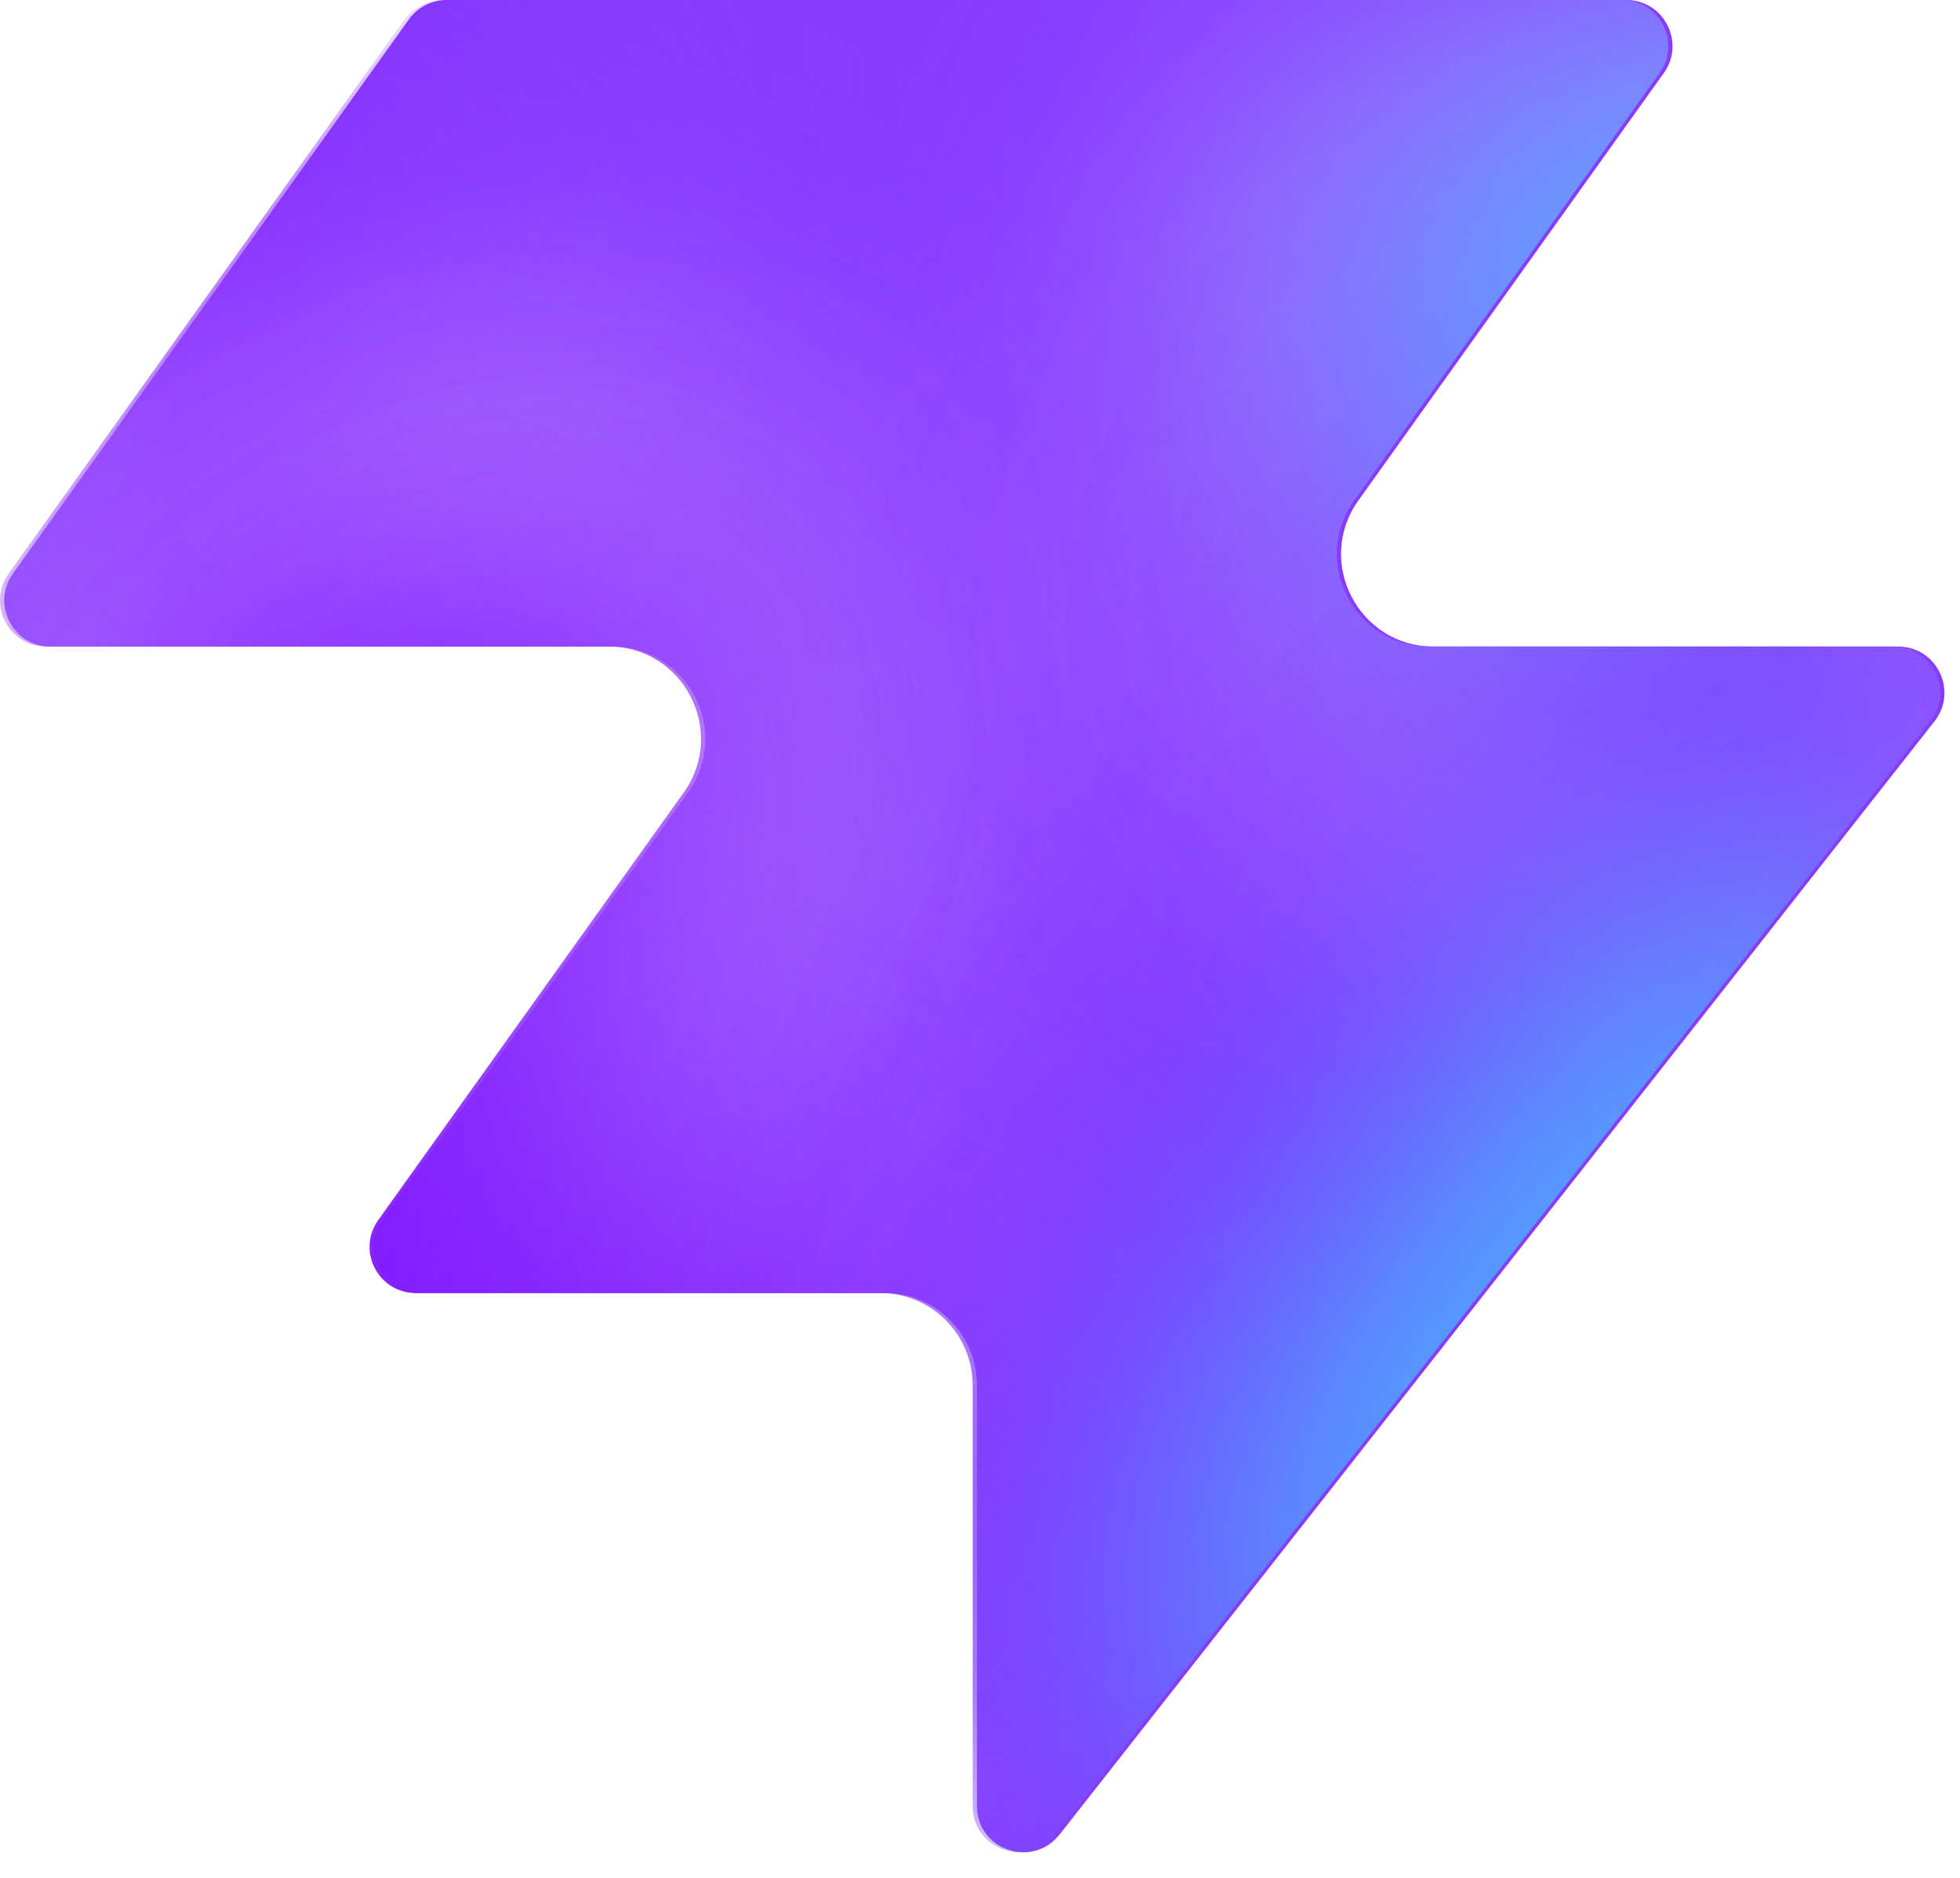
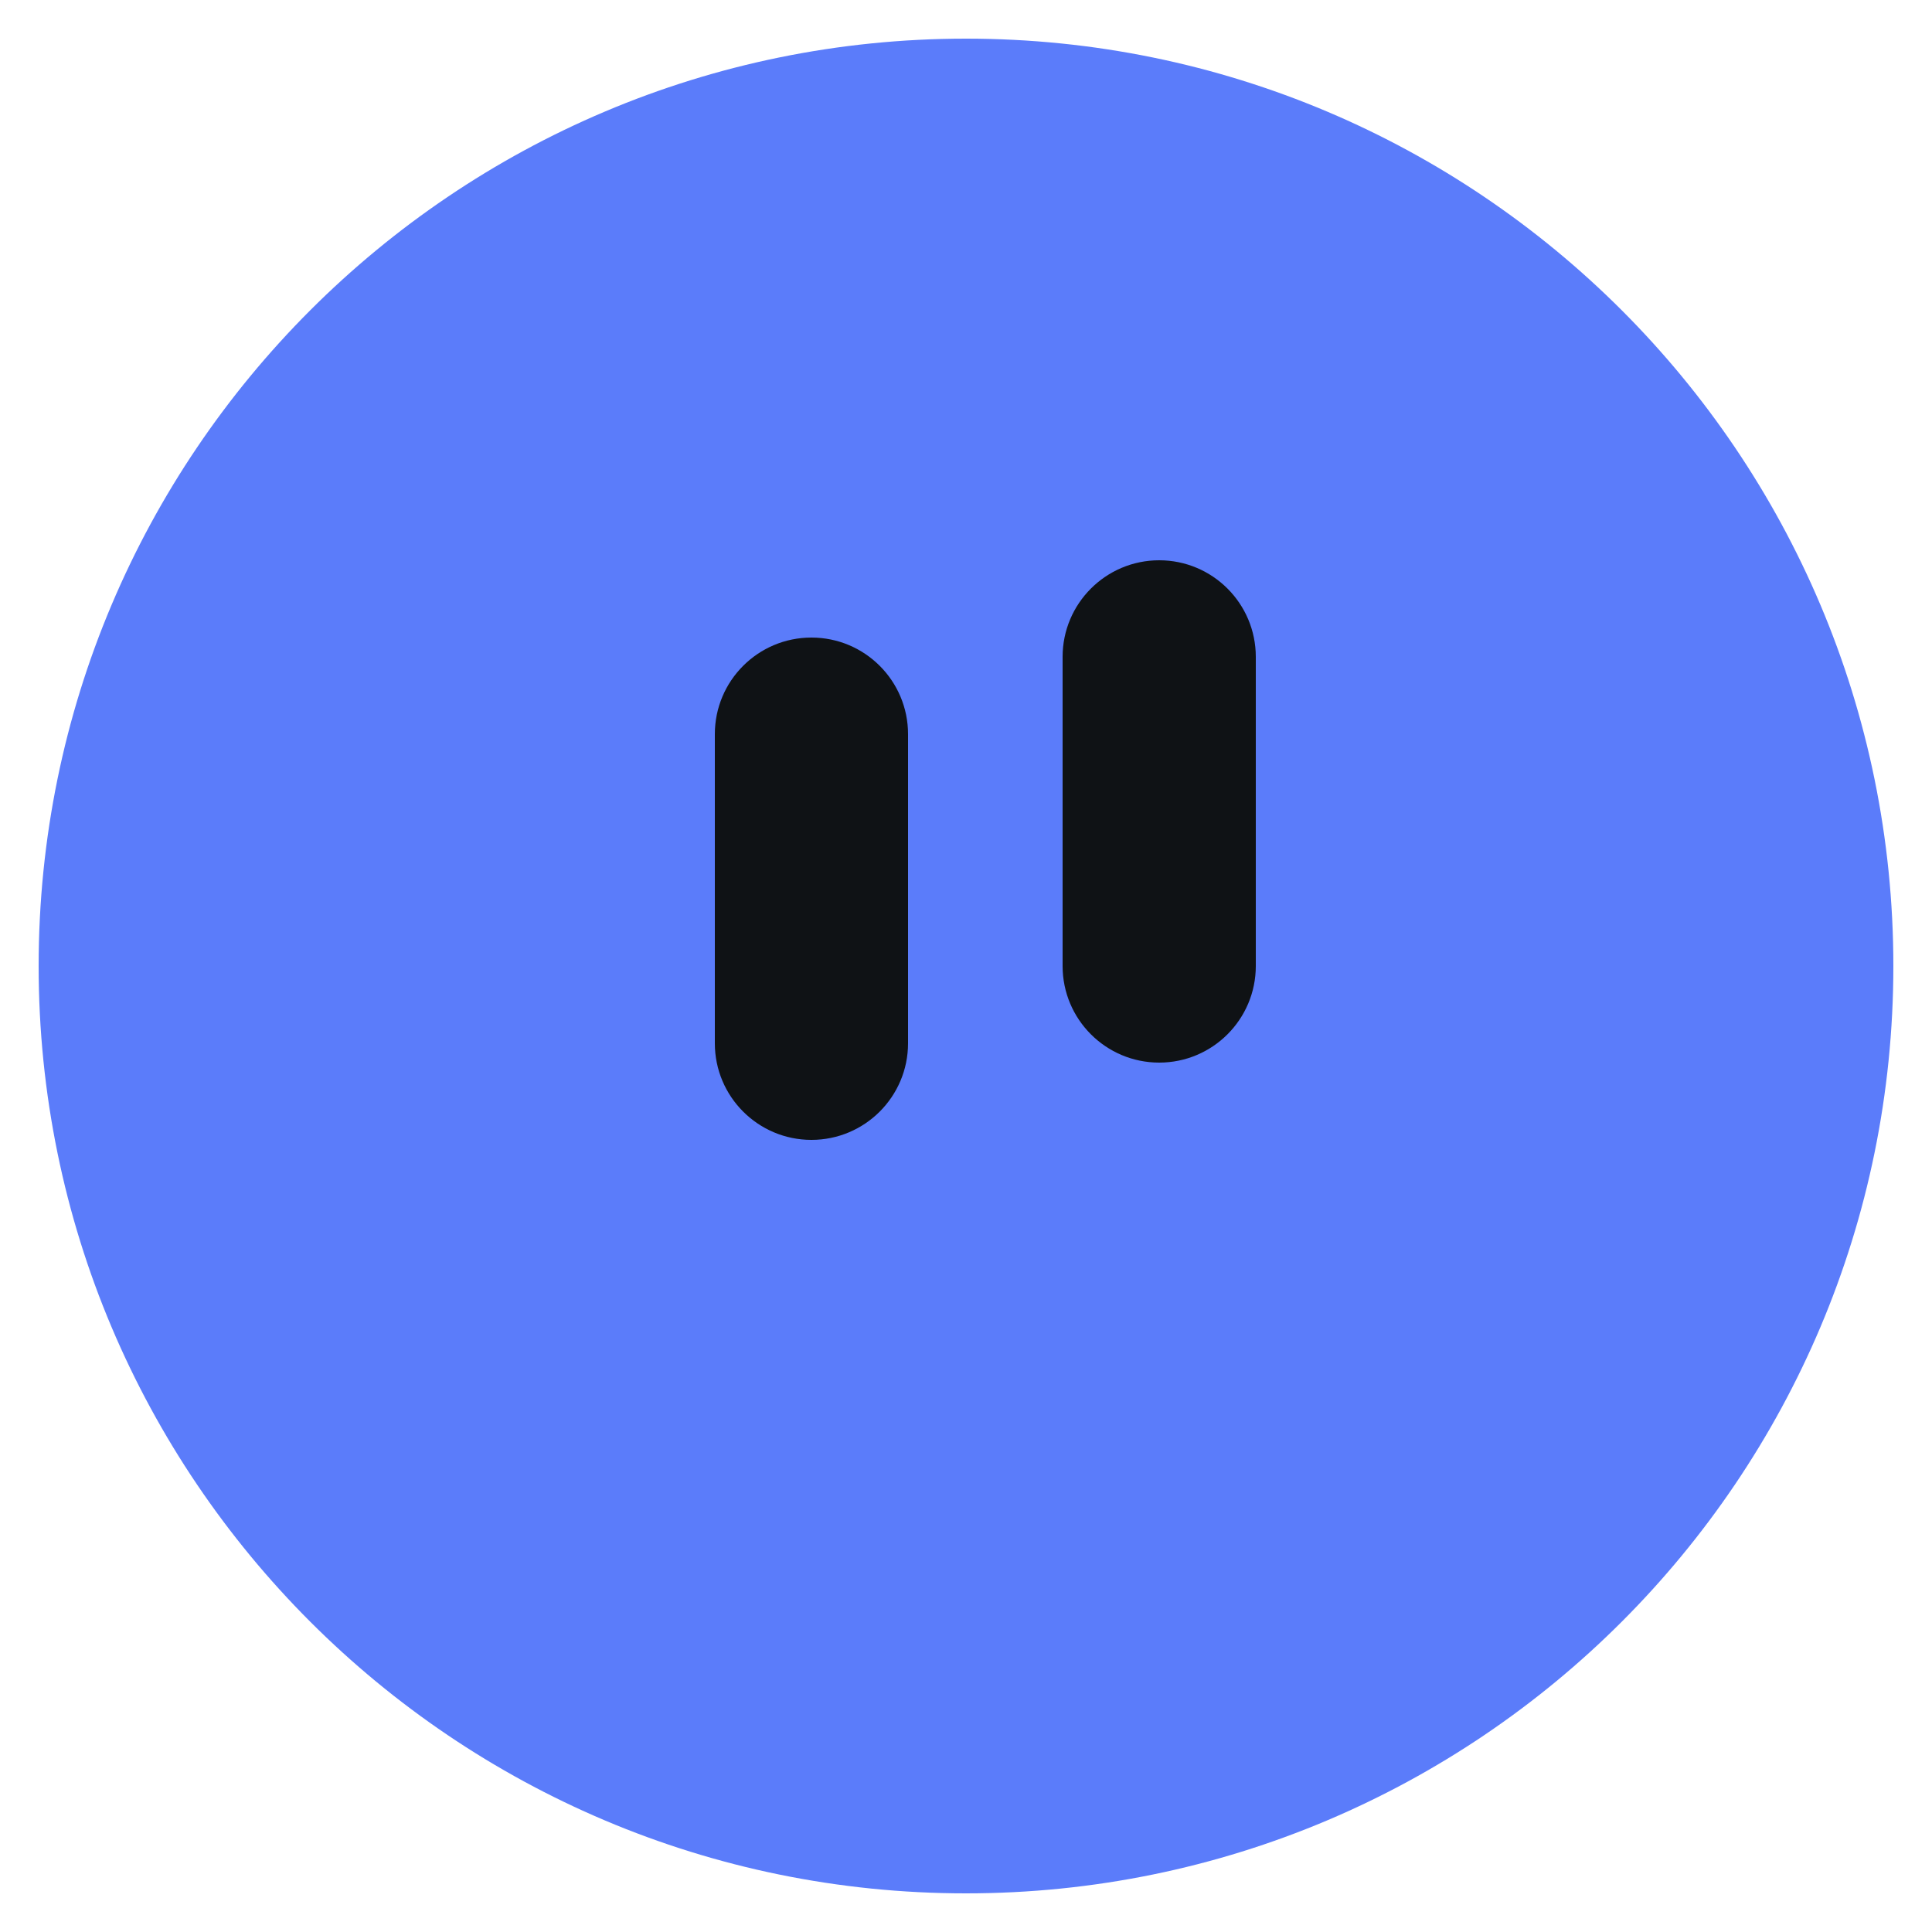
- <svg xmlns="http://www.w3.org/2000/svg" width="48" height="46" fill="none" viewBox="0 0 48 46">
-   <path fill="#863bff" d="M25.946 44.938c-.664.845-2.021.375-2.021-.698V33.937a2.26 2.26 0 0 0-2.262-2.262H10.287c-.92 0-1.456-1.04-.92-1.788l7.48-10.471c1.07-1.497 0-3.578-1.842-3.578H1.237c-.92 0-1.456-1.04-.92-1.788L10.013.474c.214-.297.556-.474.92-.474h28.894c.92 0 1.456 1.04.92 1.788l-7.48 10.471c-1.07 1.498 0 3.579 1.842 3.579h11.377c.943 0 1.473 1.088.89 1.83L25.947 44.94z" style="fill:#863bff;fill:color(display-p3 .525 .23 1);fill-opacity:1" />
-   <mask id="a" width="48" height="46" x="0" y="0" maskUnits="userSpaceOnUse" style="mask-type:alpha">
-     <path fill="#000" d="M25.842 44.938c-.664.844-2.021.375-2.021-.698V33.937a2.26 2.26 0 0 0-2.262-2.262H10.183c-.92 0-1.456-1.04-.92-1.788l7.48-10.471c1.07-1.498 0-3.579-1.842-3.579H1.133c-.92 0-1.456-1.04-.92-1.787L9.91.473c.214-.297.556-.474.92-.474h28.894c.92 0 1.456 1.04.92 1.788l-7.48 10.471c-1.07 1.498 0 3.578 1.842 3.578h11.377c.943 0 1.473 1.088.89 1.832L25.843 44.94z" style="fill:#000;fill-opacity:1" />
-   </mask>
-   <g mask="url(#a)">
-     <g filter="url(#b)">
-       <ellipse cx="5.508" cy="14.704" fill="#ede6ff" rx="5.508" ry="14.704" style="fill:#ede6ff;fill:color(display-p3 .927 .903 1);fill-opacity:1" transform="matrix(.00324 1 1 -.00324 -4.47 31.516)" />
-     </g>
-     <g filter="url(#c)">
-       <ellipse cx="10.399" cy="29.851" fill="#ede6ff" rx="10.399" ry="29.851" style="fill:#ede6ff;fill:color(display-p3 .927 .903 1);fill-opacity:1" transform="matrix(.00324 1 1 -.00324 -39.328 7.883)" />
-     </g>
-     <g filter="url(#d)">
-       <ellipse cx="5.508" cy="30.487" fill="#7e14ff" rx="5.508" ry="30.487" style="fill:#7e14ff;fill:color(display-p3 .492 .077 1);fill-opacity:1" transform="rotate(89.814 -25.913 -14.639)scale(1 -1)" />
-     </g>
-     <g filter="url(#e)">
-       <ellipse cx="5.508" cy="30.599" fill="#7e14ff" rx="5.508" ry="30.599" style="fill:#7e14ff;fill:color(display-p3 .492 .077 1);fill-opacity:1" transform="rotate(89.814 -32.644 -3.334)scale(1 -1)" />
-     </g>
-     <g filter="url(#f)">
-       <ellipse cx="5.508" cy="30.599" fill="#7e14ff" rx="5.508" ry="30.599" style="fill:#7e14ff;fill:color(display-p3 .492 .077 1);fill-opacity:1" transform="matrix(.00324 1 1 -.00324 -34.34 30.47)" />
-     </g>
-     <g filter="url(#g)">
-       <ellipse cx="14.072" cy="22.078" fill="#ede6ff" rx="14.072" ry="22.078" style="fill:#ede6ff;fill:color(display-p3 .927 .903 1);fill-opacity:1" transform="rotate(93.35 24.506 48.493)scale(-1 1)" />
-     </g>
-     <g filter="url(#h)">
-       <ellipse cx="3.47" cy="21.501" fill="#7e14ff" rx="3.47" ry="21.501" style="fill:#7e14ff;fill:color(display-p3 .492 .077 1);fill-opacity:1" transform="rotate(89.009 28.708 47.59)scale(-1 1)" />
-     </g>
-     <g filter="url(#i)">
-       <ellipse cx="3.47" cy="21.501" fill="#7e14ff" rx="3.47" ry="21.501" style="fill:#7e14ff;fill:color(display-p3 .492 .077 1);fill-opacity:1" transform="rotate(89.009 28.708 47.59)scale(-1 1)" />
-     </g>
-     <g filter="url(#j)">
-       <ellipse cx=".387" cy="8.972" fill="#7e14ff" rx="4.407" ry="29.108" style="fill:#7e14ff;fill:color(display-p3 .492 .077 1);fill-opacity:1" transform="rotate(39.51 .387 8.972)" />
-     </g>
-     <g filter="url(#k)">
-       <ellipse cx="47.523" cy="-6.092" fill="#7e14ff" rx="4.407" ry="29.108" style="fill:#7e14ff;fill:color(display-p3 .492 .077 1);fill-opacity:1" transform="rotate(37.892 47.523 -6.092)" />
-     </g>
-     <g filter="url(#l)">
-       <ellipse cx="41.412" cy="6.333" fill="#47bfff" rx="5.971" ry="9.665" style="fill:#47bfff;fill:color(display-p3 .28 .748 1);fill-opacity:1" transform="rotate(37.892 41.412 6.333)" />
-     </g>
-     <g filter="url(#m)">
-       <ellipse cx="-1.879" cy="38.332" fill="#7e14ff" rx="4.407" ry="29.108" style="fill:#7e14ff;fill:color(display-p3 .492 .077 1);fill-opacity:1" transform="rotate(37.892 -1.88 38.332)" />
-     </g>
-     <g filter="url(#n)">
-       <ellipse cx="-1.879" cy="38.332" fill="#7e14ff" rx="4.407" ry="29.108" style="fill:#7e14ff;fill:color(display-p3 .492 .077 1);fill-opacity:1" transform="rotate(37.892 -1.88 38.332)" />
-     </g>
-     <g filter="url(#o)">
-       <ellipse cx="35.651" cy="29.907" fill="#7e14ff" rx="4.407" ry="29.108" style="fill:#7e14ff;fill:color(display-p3 .492 .077 1);fill-opacity:1" transform="rotate(37.892 35.651 29.907)" />
-     </g>
-     <g filter="url(#p)">
-       <ellipse cx="38.418" cy="32.4" fill="#47bfff" rx="5.971" ry="15.297" style="fill:#47bfff;fill:color(display-p3 .28 .748 1);fill-opacity:1" transform="rotate(37.892 38.418 32.4)" />
-     </g>
-   </g>
-   <defs>
-     <filter id="b" width="60.045" height="41.654" x="-19.77" y="16.149" color-interpolation-filters="sRGB" filterUnits="userSpaceOnUse">
-       <feFlood flood-opacity="0" result="BackgroundImageFix" />
-       <feBlend in="SourceGraphic" in2="BackgroundImageFix" result="shape" />
-       <feGaussianBlur result="effect1_foregroundBlur_2002_17158" stdDeviation="7.659" />
-     </filter>
-     <filter id="c" width="90.34" height="51.437" x="-54.613" y="-7.533" color-interpolation-filters="sRGB" filterUnits="userSpaceOnUse">
-       <feFlood flood-opacity="0" result="BackgroundImageFix" />
-       <feBlend in="SourceGraphic" in2="BackgroundImageFix" result="shape" />
-       <feGaussianBlur result="effect1_foregroundBlur_2002_17158" stdDeviation="7.659" />
-     </filter>
-     <filter id="d" width="79.355" height="29.4" x="-49.64" y="2.03" color-interpolation-filters="sRGB" filterUnits="userSpaceOnUse">
-       <feFlood flood-opacity="0" result="BackgroundImageFix" />
-       <feBlend in="SourceGraphic" in2="BackgroundImageFix" result="shape" />
-       <feGaussianBlur result="effect1_foregroundBlur_2002_17158" stdDeviation="4.596" />
-     </filter>
-     <filter id="e" width="79.579" height="29.4" x="-45.045" y="20.029" color-interpolation-filters="sRGB" filterUnits="userSpaceOnUse">
-       <feFlood flood-opacity="0" result="BackgroundImageFix" />
-       <feBlend in="SourceGraphic" in2="BackgroundImageFix" result="shape" />
-       <feGaussianBlur result="effect1_foregroundBlur_2002_17158" stdDeviation="4.596" />
-     </filter>
-     <filter id="f" width="79.579" height="29.4" x="-43.513" y="21.178" color-interpolation-filters="sRGB" filterUnits="userSpaceOnUse">
-       <feFlood flood-opacity="0" result="BackgroundImageFix" />
-       <feBlend in="SourceGraphic" in2="BackgroundImageFix" result="shape" />
-       <feGaussianBlur result="effect1_foregroundBlur_2002_17158" stdDeviation="4.596" />
-     </filter>
-     <filter id="g" width="74.749" height="58.852" x="15.756" y="-17.901" color-interpolation-filters="sRGB" filterUnits="userSpaceOnUse">
-       <feFlood flood-opacity="0" result="BackgroundImageFix" />
-       <feBlend in="SourceGraphic" in2="BackgroundImageFix" result="shape" />
-       <feGaussianBlur result="effect1_foregroundBlur_2002_17158" stdDeviation="7.659" />
-     </filter>
-     <filter id="h" width="61.377" height="25.362" x="23.548" y="2.284" color-interpolation-filters="sRGB" filterUnits="userSpaceOnUse">
-       <feFlood flood-opacity="0" result="BackgroundImageFix" />
-       <feBlend in="SourceGraphic" in2="BackgroundImageFix" result="shape" />
-       <feGaussianBlur result="effect1_foregroundBlur_2002_17158" stdDeviation="4.596" />
-     </filter>
-     <filter id="i" width="61.377" height="25.362" x="23.548" y="2.284" color-interpolation-filters="sRGB" filterUnits="userSpaceOnUse">
-       <feFlood flood-opacity="0" result="BackgroundImageFix" />
-       <feBlend in="SourceGraphic" in2="BackgroundImageFix" result="shape" />
-       <feGaussianBlur result="effect1_foregroundBlur_2002_17158" stdDeviation="4.596" />
-     </filter>
-     <filter id="j" width="56.045" height="63.649" x="-27.636" y="-22.853" color-interpolation-filters="sRGB" filterUnits="userSpaceOnUse">
-       <feFlood flood-opacity="0" result="BackgroundImageFix" />
-       <feBlend in="SourceGraphic" in2="BackgroundImageFix" result="shape" />
-       <feGaussianBlur result="effect1_foregroundBlur_2002_17158" stdDeviation="4.596" />
-     </filter>
-     <filter id="k" width="54.814" height="64.646" x="20.116" y="-38.415" color-interpolation-filters="sRGB" filterUnits="userSpaceOnUse">
-       <feFlood flood-opacity="0" result="BackgroundImageFix" />
-       <feBlend in="SourceGraphic" in2="BackgroundImageFix" result="shape" />
-       <feGaussianBlur result="effect1_foregroundBlur_2002_17158" stdDeviation="4.596" />
-     </filter>
-     <filter id="l" width="33.541" height="35.313" x="24.641" y="-11.323" color-interpolation-filters="sRGB" filterUnits="userSpaceOnUse">
-       <feFlood flood-opacity="0" result="BackgroundImageFix" />
-       <feBlend in="SourceGraphic" in2="BackgroundImageFix" result="shape" />
-       <feGaussianBlur result="effect1_foregroundBlur_2002_17158" stdDeviation="4.596" />
-     </filter>
-     <filter id="m" width="54.814" height="64.646" x="-29.286" y="6.009" color-interpolation-filters="sRGB" filterUnits="userSpaceOnUse">
-       <feFlood flood-opacity="0" result="BackgroundImageFix" />
-       <feBlend in="SourceGraphic" in2="BackgroundImageFix" result="shape" />
-       <feGaussianBlur result="effect1_foregroundBlur_2002_17158" stdDeviation="4.596" />
-     </filter>
-     <filter id="n" width="54.814" height="64.646" x="-29.286" y="6.009" color-interpolation-filters="sRGB" filterUnits="userSpaceOnUse">
-       <feFlood flood-opacity="0" result="BackgroundImageFix" />
-       <feBlend in="SourceGraphic" in2="BackgroundImageFix" result="shape" />
-       <feGaussianBlur result="effect1_foregroundBlur_2002_17158" stdDeviation="4.596" />
-     </filter>
-     <filter id="o" width="54.814" height="64.646" x="8.244" y="-2.416" color-interpolation-filters="sRGB" filterUnits="userSpaceOnUse">
-       <feFlood flood-opacity="0" result="BackgroundImageFix" />
-       <feBlend in="SourceGraphic" in2="BackgroundImageFix" result="shape" />
-       <feGaussianBlur result="effect1_foregroundBlur_2002_17158" stdDeviation="4.596" />
-     </filter>
-     <filter id="p" width="39.409" height="43.623" x="18.713" y="10.588" color-interpolation-filters="sRGB" filterUnits="userSpaceOnUse">
-       <feFlood flood-opacity="0" result="BackgroundImageFix" />
-       <feBlend in="SourceGraphic" in2="BackgroundImageFix" result="shape" />
-       <feGaussianBlur result="effect1_foregroundBlur_2002_17158" stdDeviation="4.596" />
-     </filter>
-   </defs>
+ <svg xmlns="http://www.w3.org/2000/svg" viewBox="0 0 100 100">
+   <circle cx="50" cy="50" r="48" fill="#5b7cfa" />
+   <rect x="37" y="33" width="10" height="26" rx="5" fill="#0f1215" />
+   <rect x="55" y="29" width="10" height="26" rx="5" fill="#0f1215" />
</svg>
